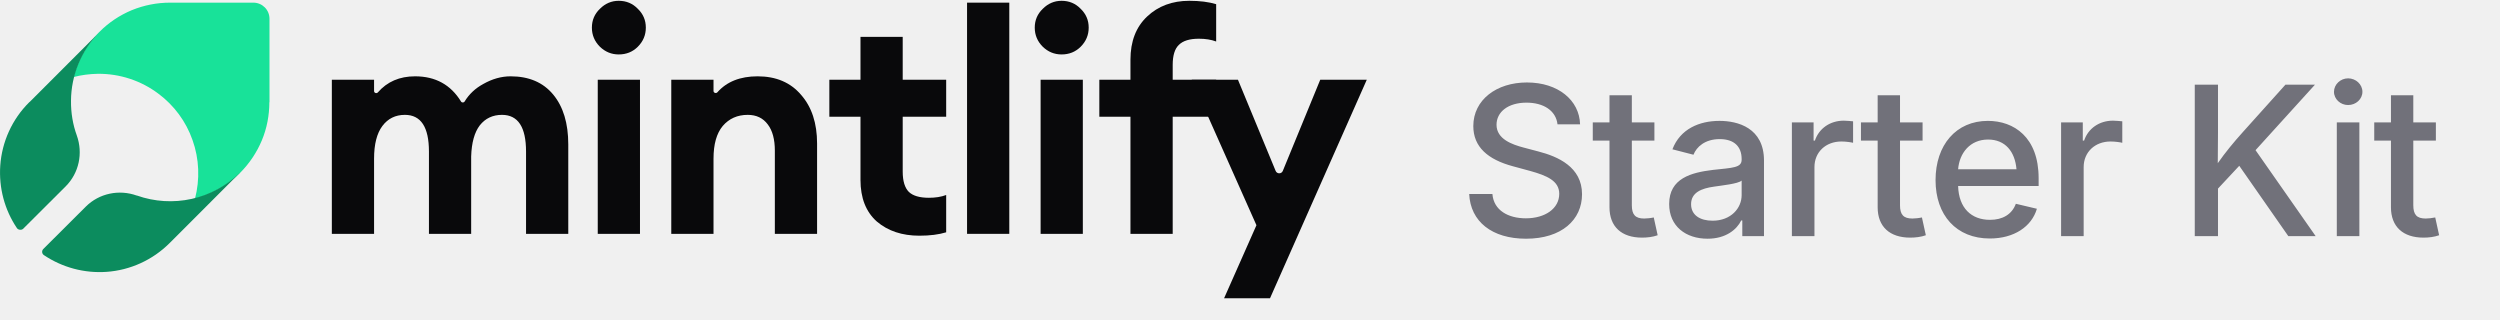
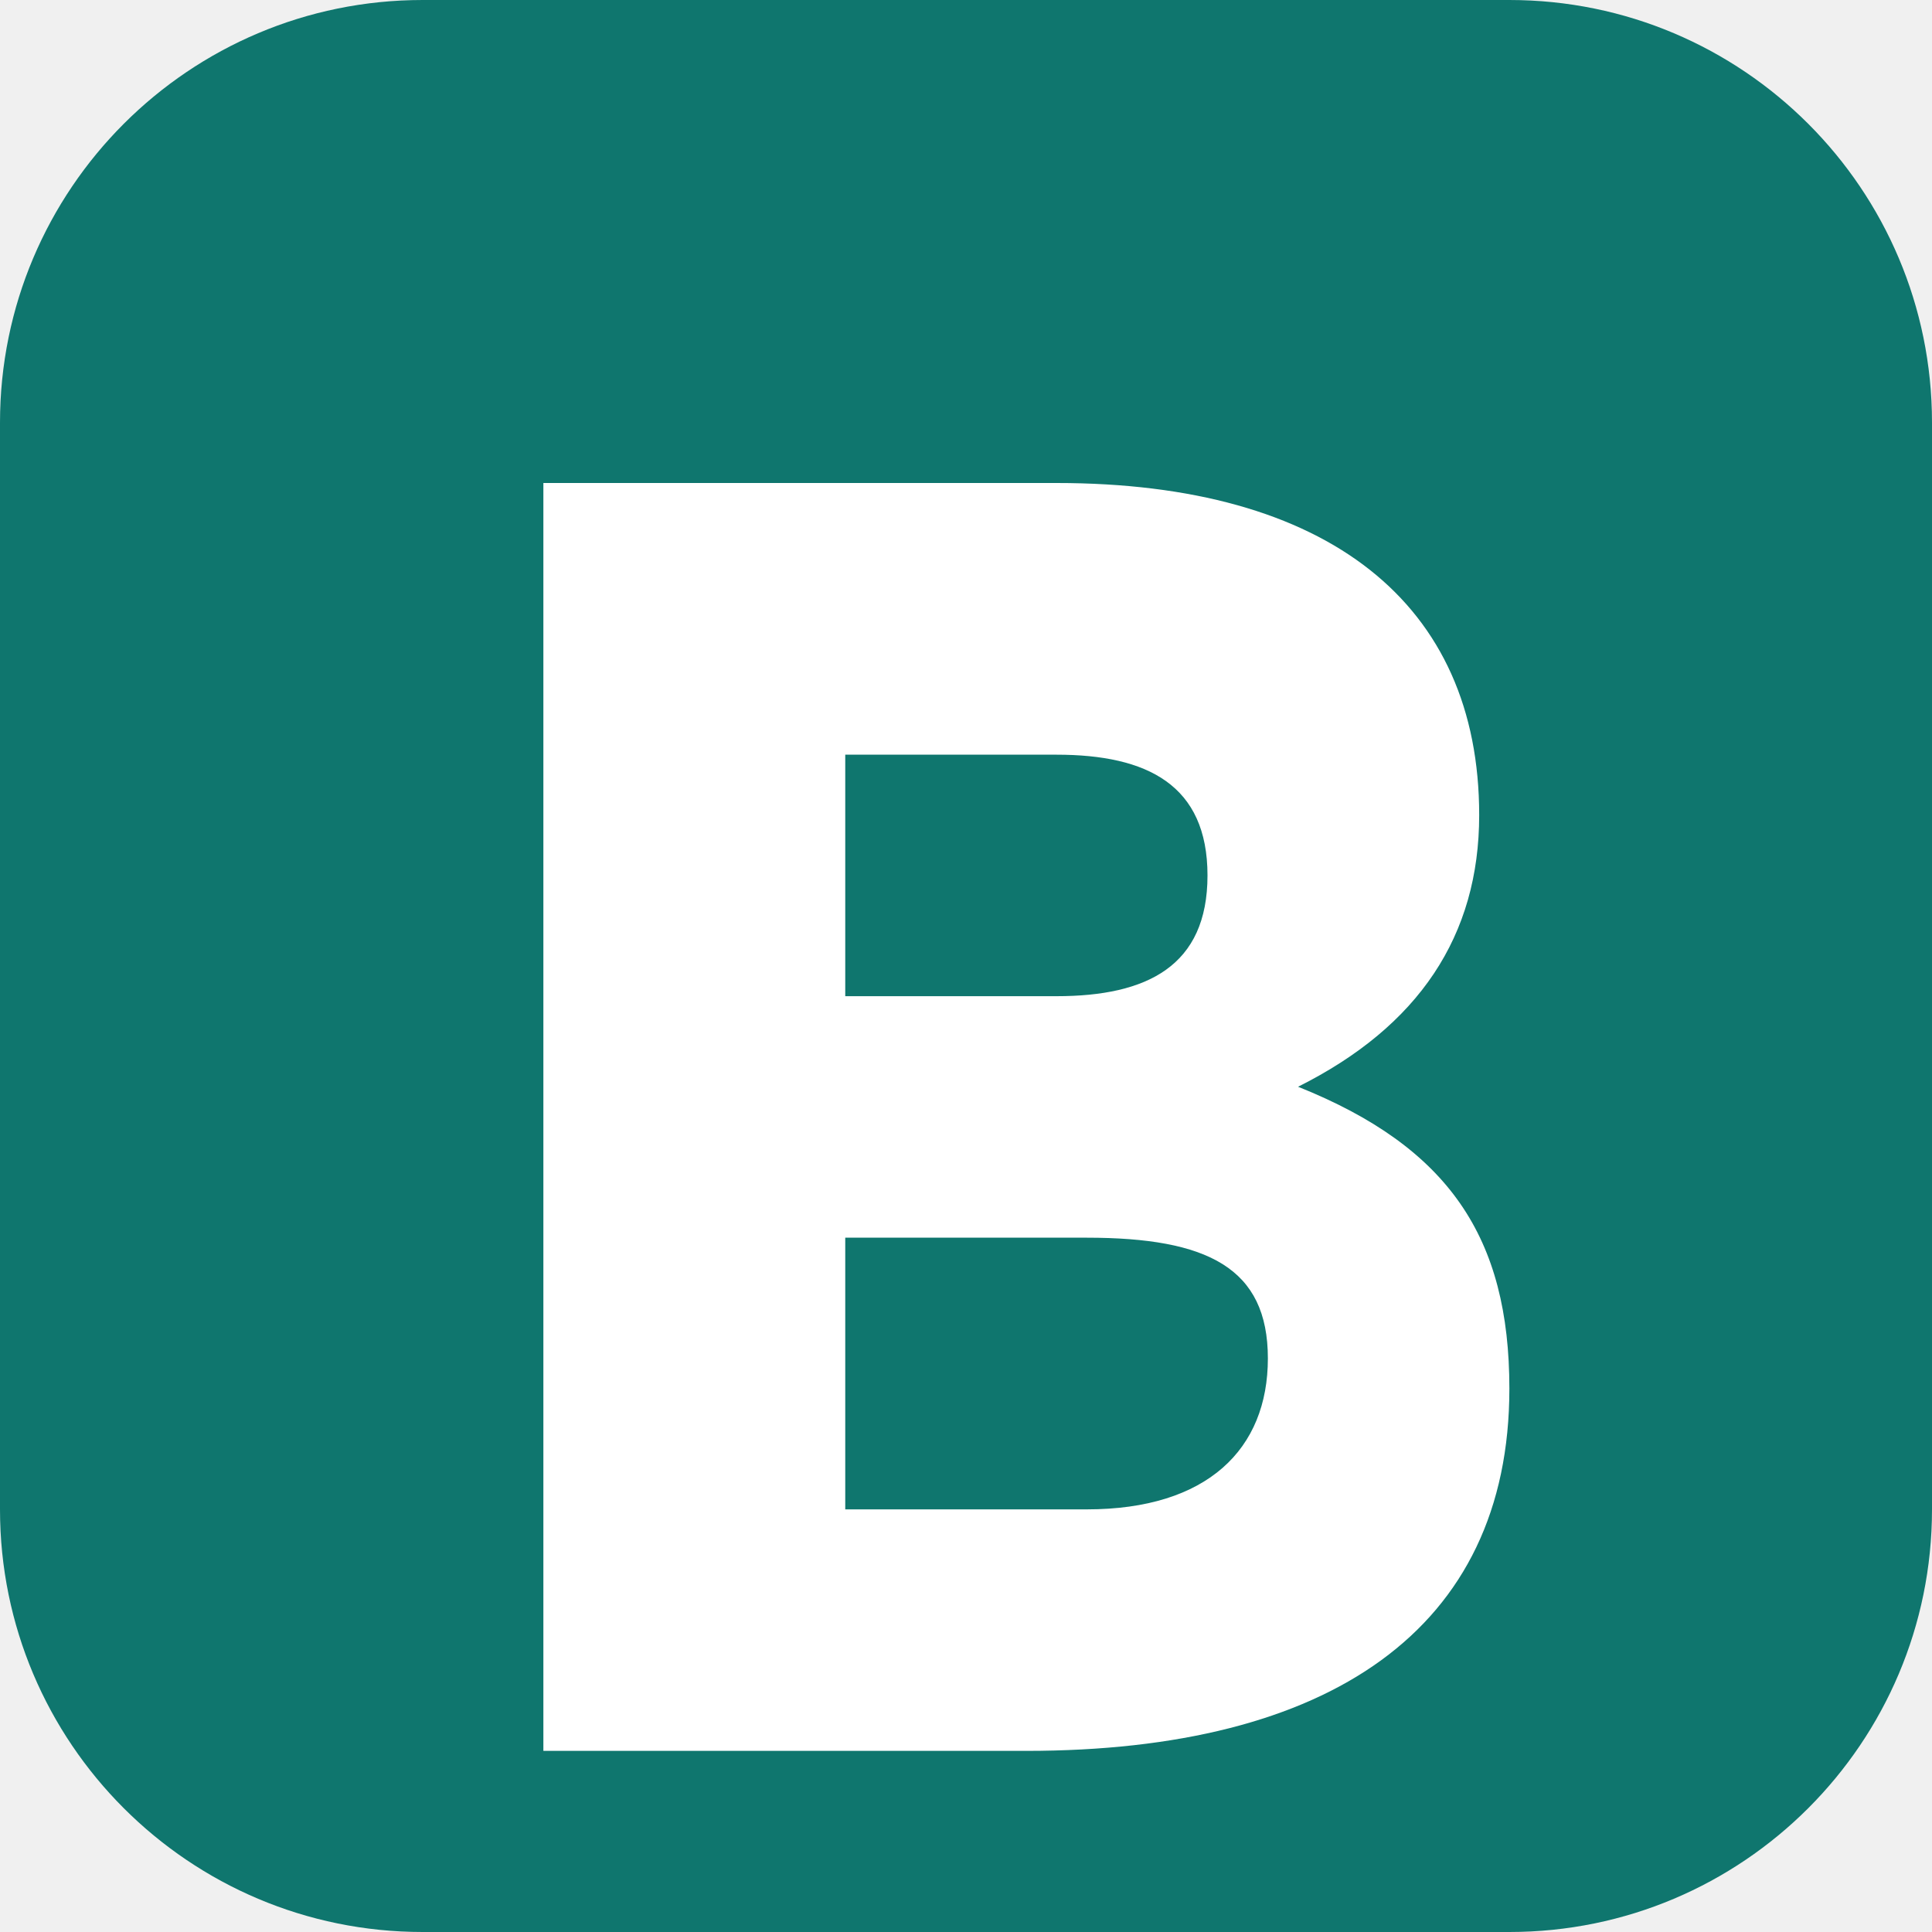
- <svg xmlns="http://www.w3.org/2000/svg" width="180" height="23" viewBox="0 0 180 23" fill="none">
-   <path d="M91.44 21.476H88.133L90.464 16.216L85.802 5.74H89.132L91.847 12.307C91.943 12.536 92.268 12.536 92.362 12.306L95.058 5.74H98.409L91.44 21.476Z" fill="#09090B" />
-   <path d="M81.393 16.837V8.403H79.152V5.74H81.393V4.297C81.393 2.98 81.792 1.944 82.592 1.19C83.391 0.435 84.404 0.058 85.633 0.058C86.387 0.058 87.031 0.139 87.564 0.302V2.988C87.208 2.854 86.794 2.788 86.32 2.788C85.655 2.788 85.174 2.936 84.878 3.232C84.582 3.513 84.434 3.994 84.434 4.674V5.74H87.564V8.403H84.434V16.837H81.393Z" fill="#09090B" />
-   <path d="M76.433 3.92C75.915 3.92 75.463 3.735 75.079 3.365C74.694 2.98 74.502 2.521 74.502 1.989C74.502 1.456 74.694 1.005 75.079 0.635C75.463 0.25 75.915 0.058 76.433 0.058C76.98 0.058 77.438 0.25 77.809 0.635C78.193 1.005 78.386 1.456 78.386 1.989C78.386 2.521 78.193 2.98 77.809 3.365C77.438 3.735 76.98 3.92 76.433 3.92ZM74.924 16.837V5.74H77.964V16.837H74.924Z" fill="#09090B" />
-   <path d="M69.628 16.837V0.191H72.669V16.837H69.628Z" fill="#09090B" />
-   <path d="M66.194 16.97C64.951 16.97 63.93 16.63 63.131 15.949C62.347 15.254 61.955 14.255 61.955 12.953V8.403H59.713V5.74H61.955V2.655H64.995V5.74H68.125V8.403H64.995V12.354C64.995 13.034 65.143 13.523 65.439 13.819C65.735 14.1 66.216 14.24 66.882 14.24C67.355 14.24 67.769 14.174 68.125 14.04V16.726C67.592 16.889 66.948 16.97 66.194 16.97Z" fill="#09090B" />
-   <path d="M48.332 16.837V5.74H51.373V6.551C51.373 6.688 51.559 6.748 51.65 6.646C52.328 5.879 53.293 5.495 54.546 5.495C55.878 5.495 56.921 5.939 57.676 6.827C58.445 7.7 58.83 8.869 58.83 10.334V16.837H55.789V10.844C55.789 10.03 55.619 9.402 55.279 8.958C54.939 8.499 54.458 8.27 53.836 8.27C53.096 8.27 52.497 8.536 52.038 9.069C51.594 9.601 51.373 10.386 51.373 11.421V16.837H48.332Z" fill="#09090B" />
-   <path d="M44.547 3.92C44.029 3.92 43.578 3.735 43.193 3.365C42.809 2.98 42.616 2.521 42.616 1.989C42.616 1.456 42.809 1.005 43.193 0.635C43.578 0.25 44.029 0.058 44.547 0.058C45.095 0.058 45.553 0.25 45.923 0.635C46.308 1.005 46.5 1.456 46.5 1.989C46.5 2.521 46.308 2.98 45.923 3.365C45.553 3.735 45.095 3.92 44.547 3.92ZM43.038 16.837V5.74H46.079V16.837H43.038Z" fill="#09090B" />
-   <path d="M37.875 16.837V10.911C37.875 9.15 37.298 8.27 36.144 8.27C35.478 8.27 34.945 8.521 34.546 9.024C34.161 9.527 33.954 10.275 33.924 11.266V16.837H30.884V10.911C30.884 9.15 30.306 8.27 29.152 8.27C28.472 8.27 27.932 8.536 27.532 9.069C27.133 9.601 26.933 10.386 26.933 11.421V16.837H23.892V5.74H26.933V6.559C26.933 6.695 27.116 6.755 27.206 6.652C27.878 5.881 28.771 5.495 29.885 5.495C31.349 5.495 32.452 6.1 33.193 7.309C33.252 7.404 33.395 7.403 33.454 7.307C33.774 6.78 34.219 6.361 34.79 6.05C35.441 5.68 36.099 5.495 36.765 5.495C38.082 5.495 39.103 5.932 39.828 6.805C40.553 7.678 40.916 8.876 40.916 10.4V16.837H37.875Z" fill="#09090B" />
-   <path d="M19.403 7.362V1.35C19.403 0.705 18.879 0.191 18.244 0.191H12.235C11.291 0.191 10.357 0.378 9.487 0.733C8.618 1.098 7.824 1.621 7.16 2.295L7.114 2.341C6.235 3.23 5.609 4.333 5.291 5.548C5.861 5.399 6.45 5.324 7.039 5.314C8.609 5.296 10.151 5.801 11.403 6.745C12.534 7.586 13.394 8.746 13.861 10.083C14.347 11.438 14.403 12.916 14.039 14.309C15.244 13.991 16.356 13.364 17.244 12.486L17.291 12.439C17.954 11.775 18.487 10.98 18.851 10.111C19.216 9.241 19.393 8.306 19.393 7.362H19.403Z" fill="#18E299" />
-   <path d="M5.112 7.26C5.121 5.416 5.857 3.646 7.151 2.324L2.151 7.326C2.133 7.344 2.114 7.354 2.095 7.372C0.876 8.583 0.14 10.204 0.019 11.918C-0.092 13.52 0.327 15.103 1.22 16.426C1.306 16.552 1.537 16.593 1.667 16.472L4.73 13.417C5.689 12.458 5.987 11.033 5.531 9.757C5.242 8.965 5.103 8.117 5.112 7.26Z" fill="#0C8C5E" />
-   <path d="M17.262 12.44C16.303 13.38 15.102 14.032 13.799 14.321C12.486 14.61 11.127 14.526 9.861 14.079C9.861 14.079 9.851 14.079 9.842 14.079C8.567 13.622 7.142 13.921 6.183 14.871L3.12 17.926C2.99 18.056 3.009 18.27 3.167 18.373C4.489 19.258 6.072 19.686 7.673 19.574C9.386 19.453 10.997 18.717 12.216 17.497L12.263 17.451L17.262 12.449V12.44Z" fill="#0C8C5E" />
-   <text x="105" y="17" font-family="Inter, ui-sans-serif, system-ui, -apple-system, sans-serif" font-size="15" font-weight="500" fill="#71717A" letter-spacing="-0.01em">Starter Kit</text>
+ <svg xmlns="http://www.w3.org/2000/svg" viewBox="0 0 64 64">
+   <rect width="64" height="64" rx="14" fill="#0f766e" />
+   <path d="M18 16h17c9 0 14 4 14 11 0 4-2 7-6 9 5 2 7 5 7 10 0 8-6 12-16 12H18V16zm10 9v8h7c3 0 5-1 5-4s-2-4-5-4h-7zm0 16v9h8c4 0 6-2 6-5s-2-4-6-4h-8z" fill="white" />
</svg>
